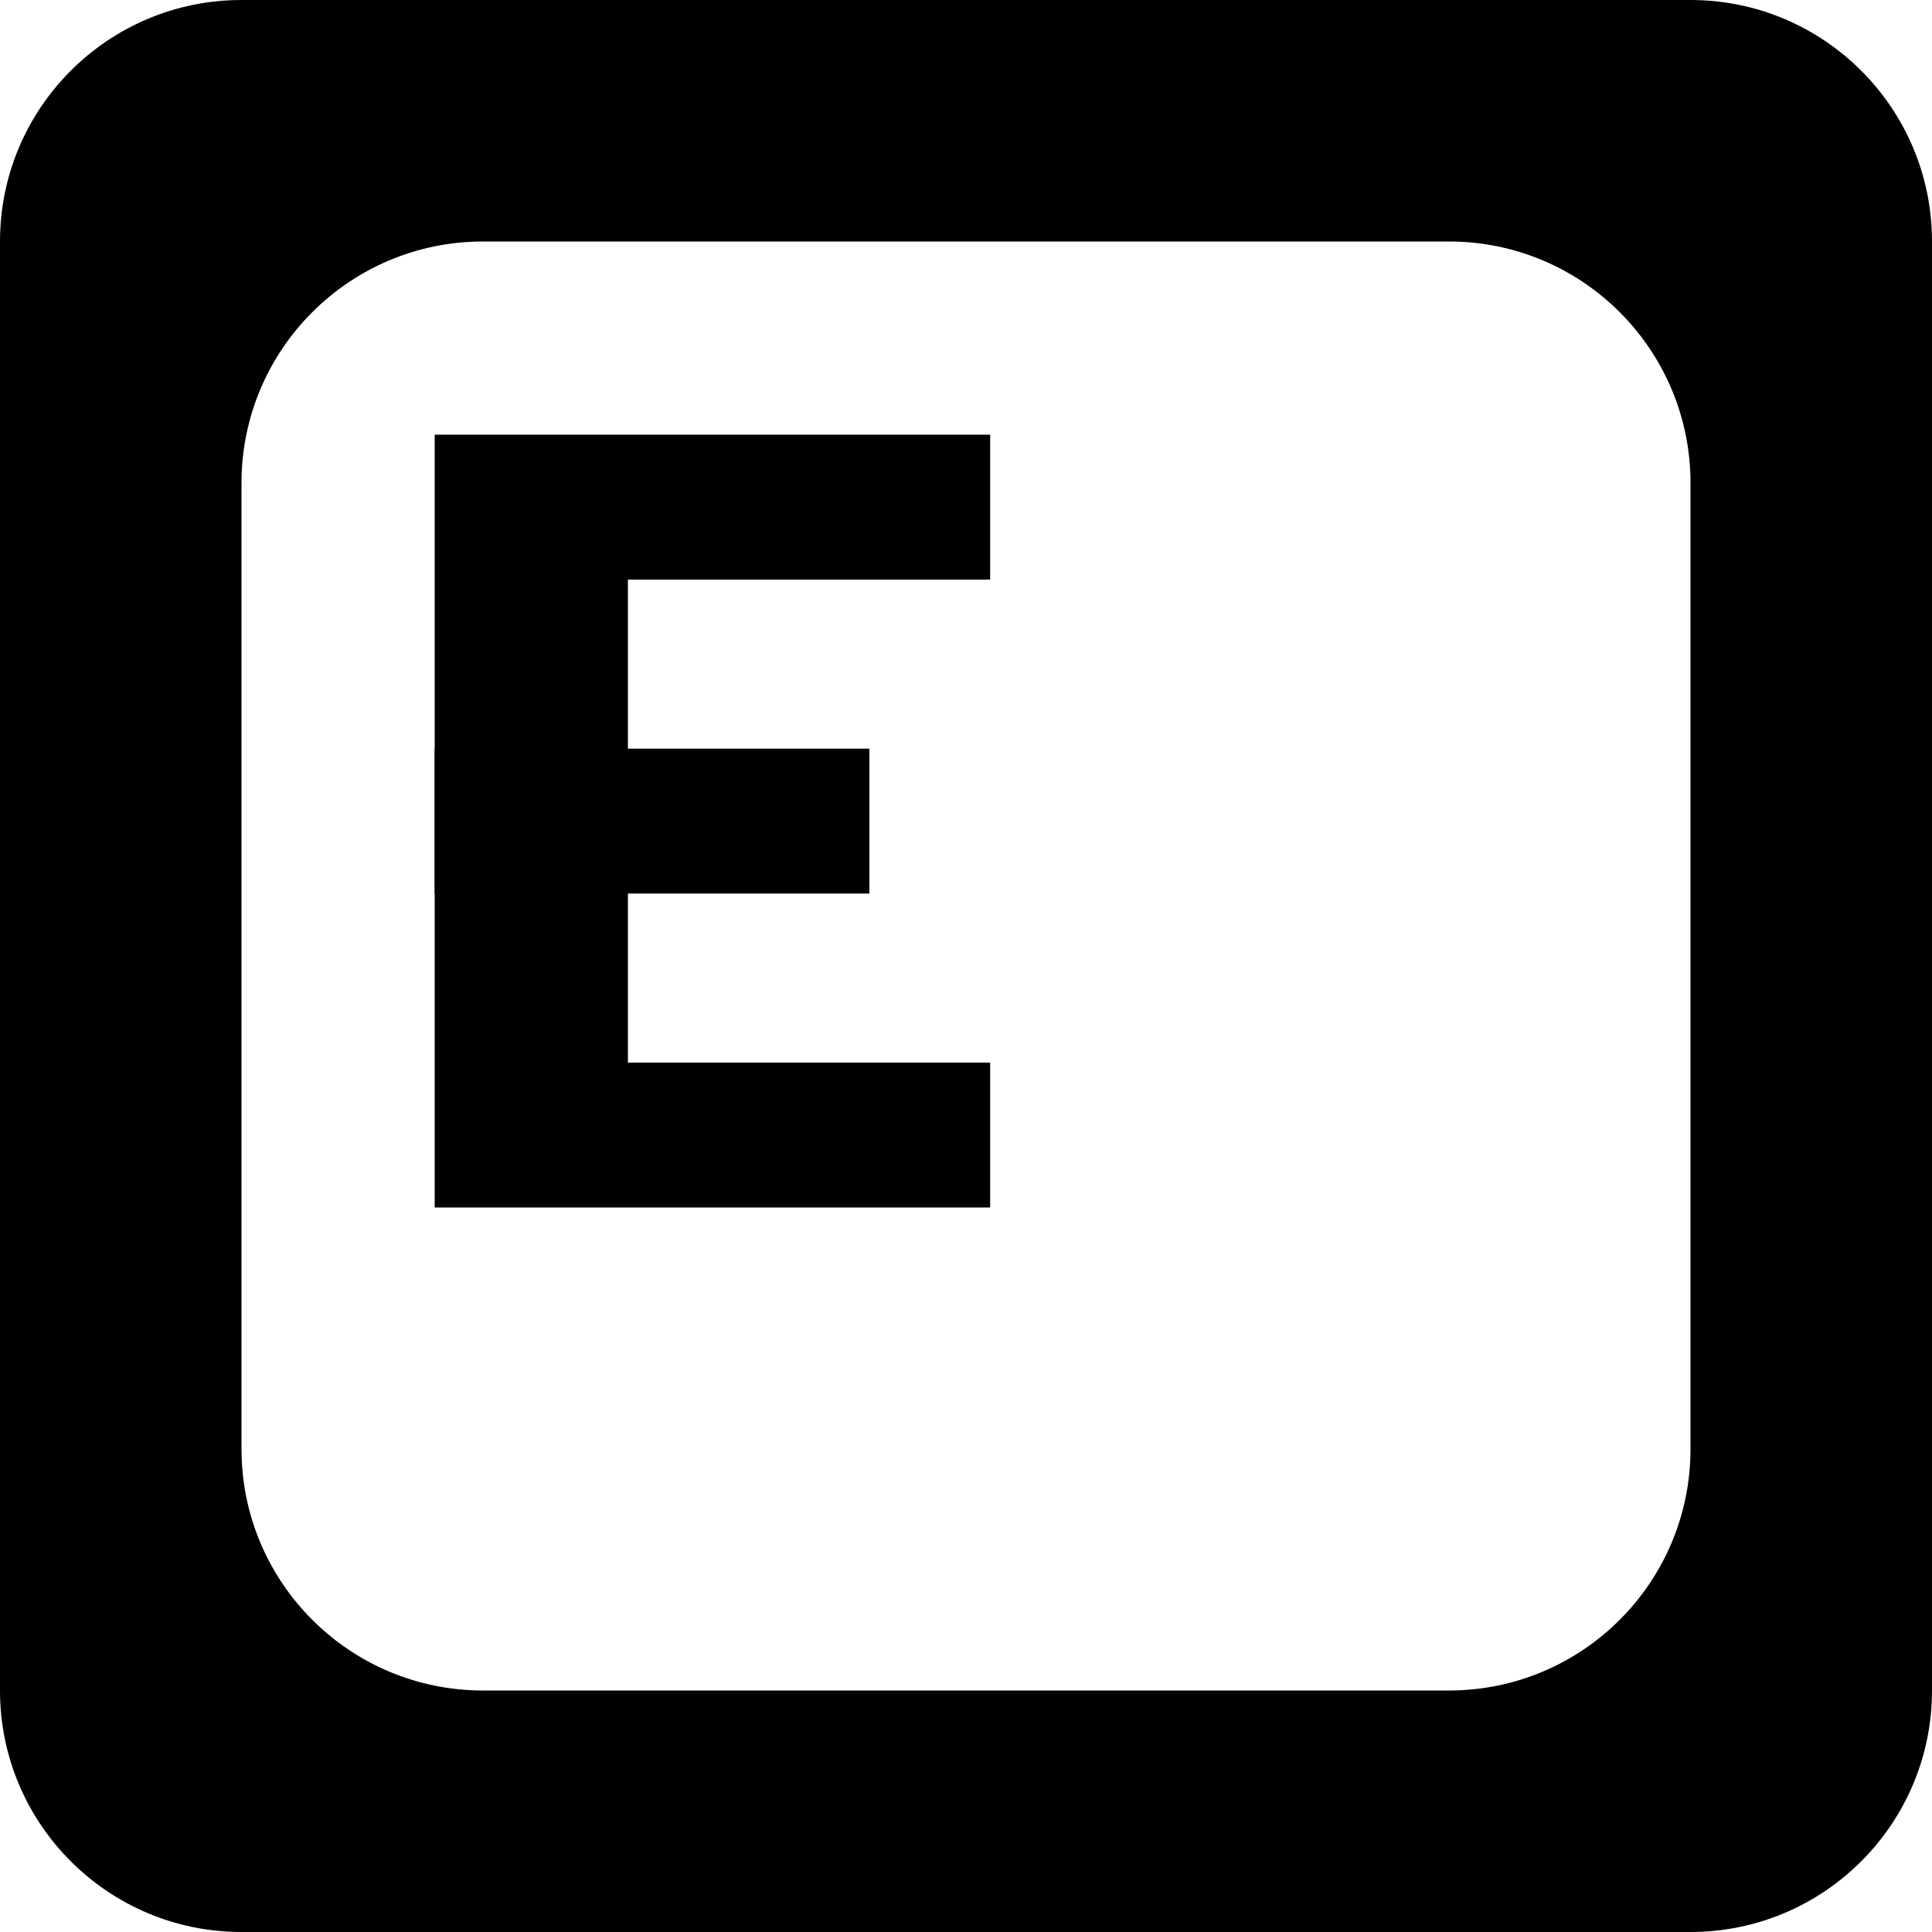
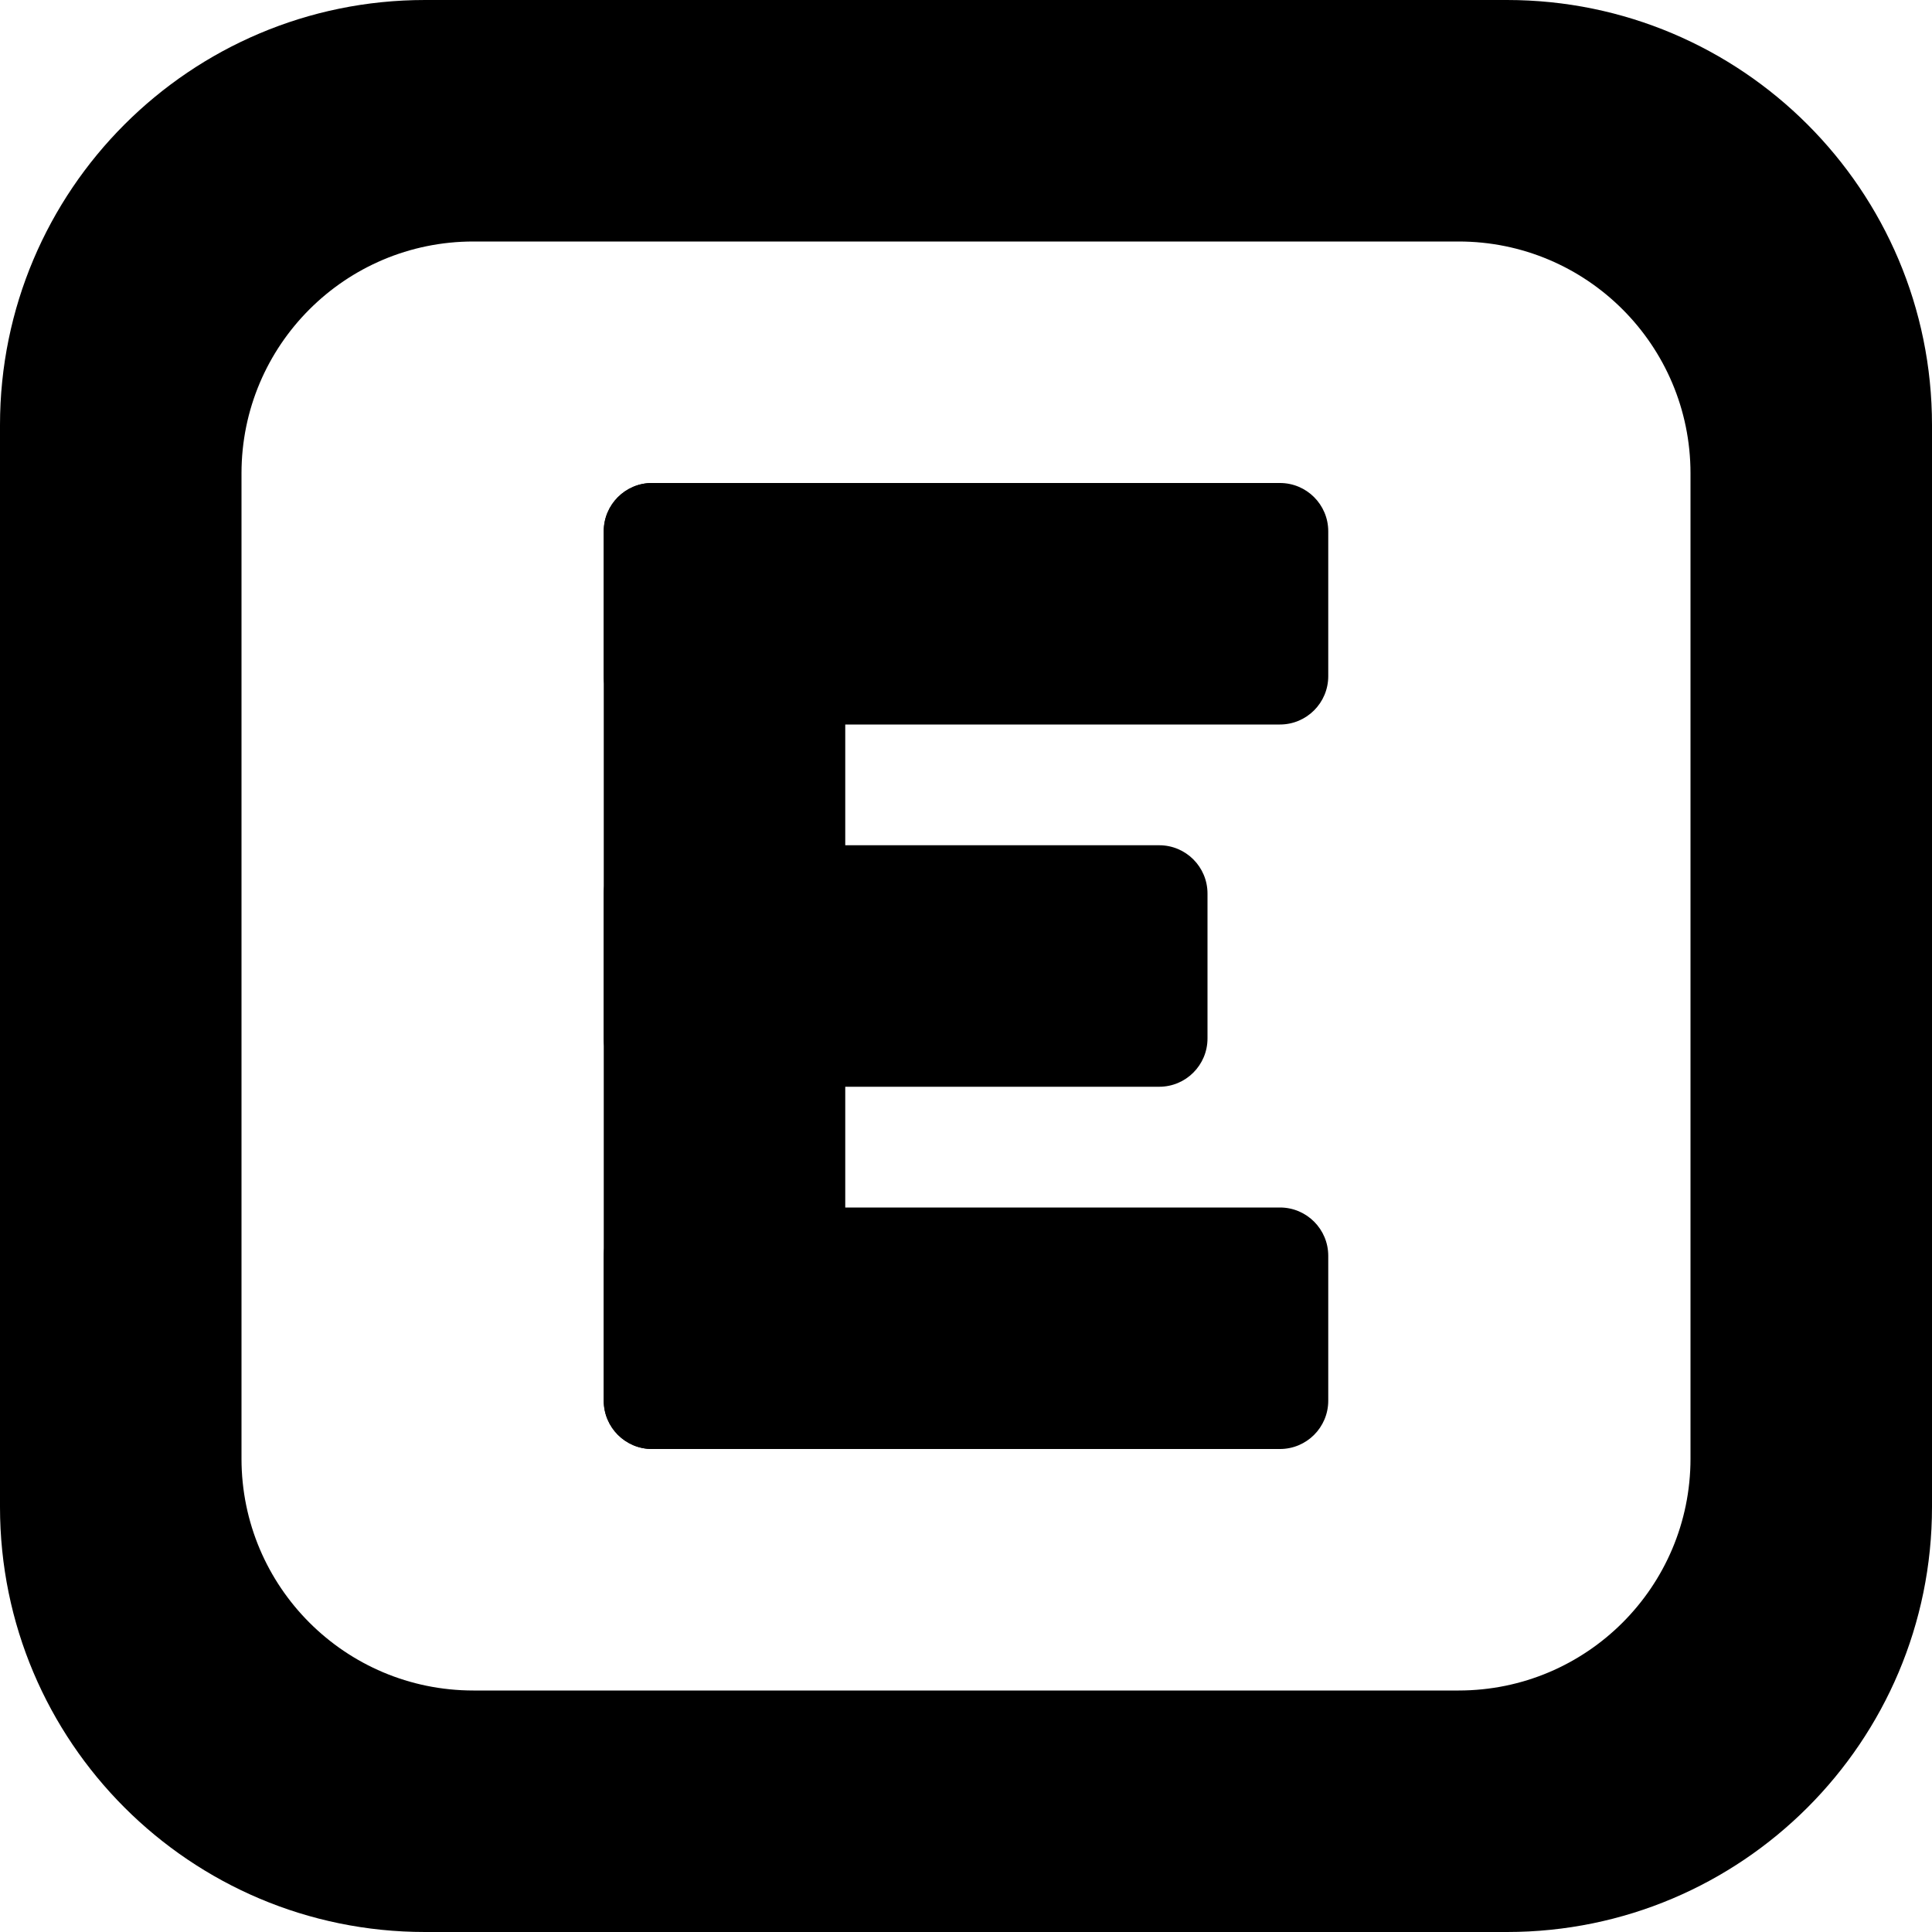
- <svg xmlns="http://www.w3.org/2000/svg" width="400" height="400">
-   <g>
-     <path fill="black" d="       M50,0       h300 a50,50 0 0 1 50,50       v300 a50,50 0 0 1 -50,50       h-300 a50,50 0 0 1 -50,-50       v-300 a50,50 0 0 1 50,-50 z        M50,100       v200 a50,50 0 0 0 50,50       h200 a50,50 0 0 0 50,-50       v-200 a50,50 0 0 0 -50,-50       h-200 a50,50 0 0 0 -50,50 z       " />
-   </g>
-   <g>
-     <rect fill="black" height="30" width="115" y="90" x="90" />
-     <rect fill="black" height="100" width="40" y="120" x="90" />
-     <rect fill="black" height="30" width="90" y="155" x="90" />
-     <rect fill="black" height="30" width="115" y="220" x="90" />
+ <svg xmlns="http://www.w3.org/2000/svg" width="400" height="400" viewBox="0 0 400 400">
+   <path fill="black" fill-rule="evenodd" d="M88 0H312A88 88 0 0 1 400 88V312A88 88 0 0 1 312 400H88A88 88 0 0 1 0 312V88A88 88 0 0 1 88 0Z M98 50A48 48 0 0 0 50 98V302A48 48 0 0 0 98 350H302A48 48 0 0 0 350 302V98A48 48 0 0 0 302 50Z" />
+   <g fill="black">
+     <rect x="125" y="100" width="150" height="50" rx="10" />
+     <rect x="125" y="100" width="50" height="200" rx="10" />
+     <rect x="125" y="175" width="125" height="50" rx="10" />
+     <rect x="125" y="250" width="150" height="50" rx="10" />
  </g>
</svg>
